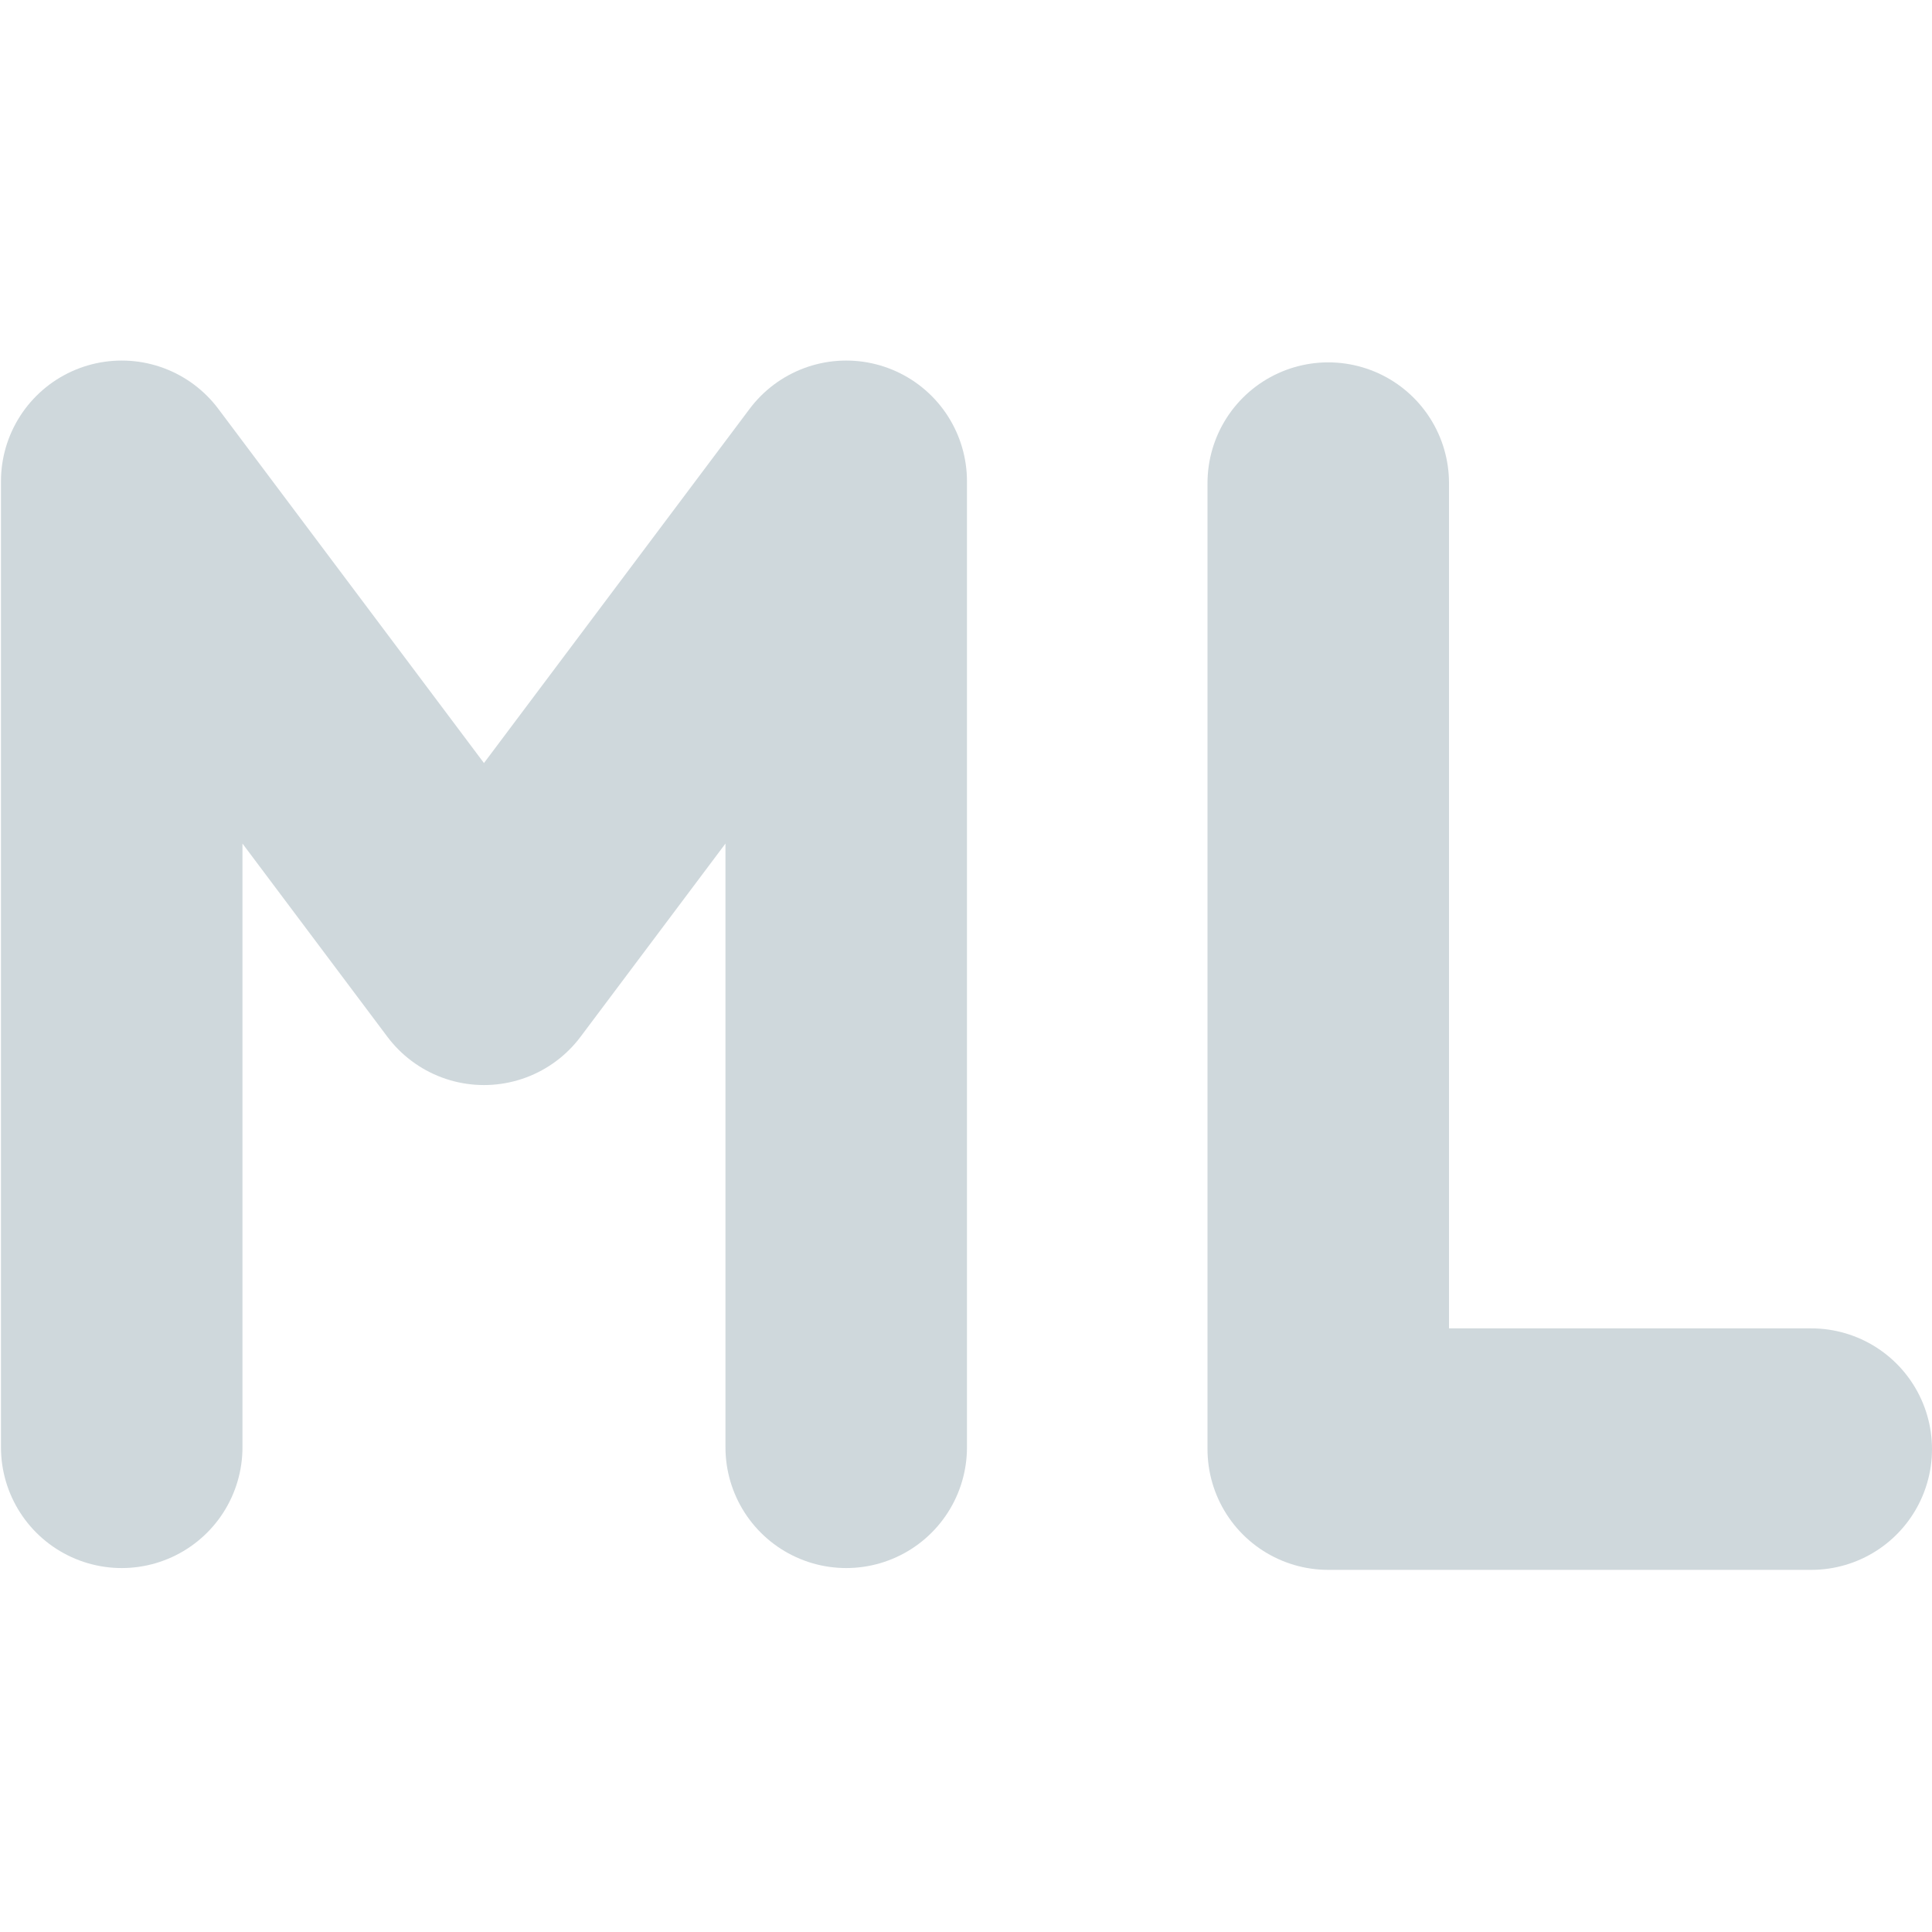
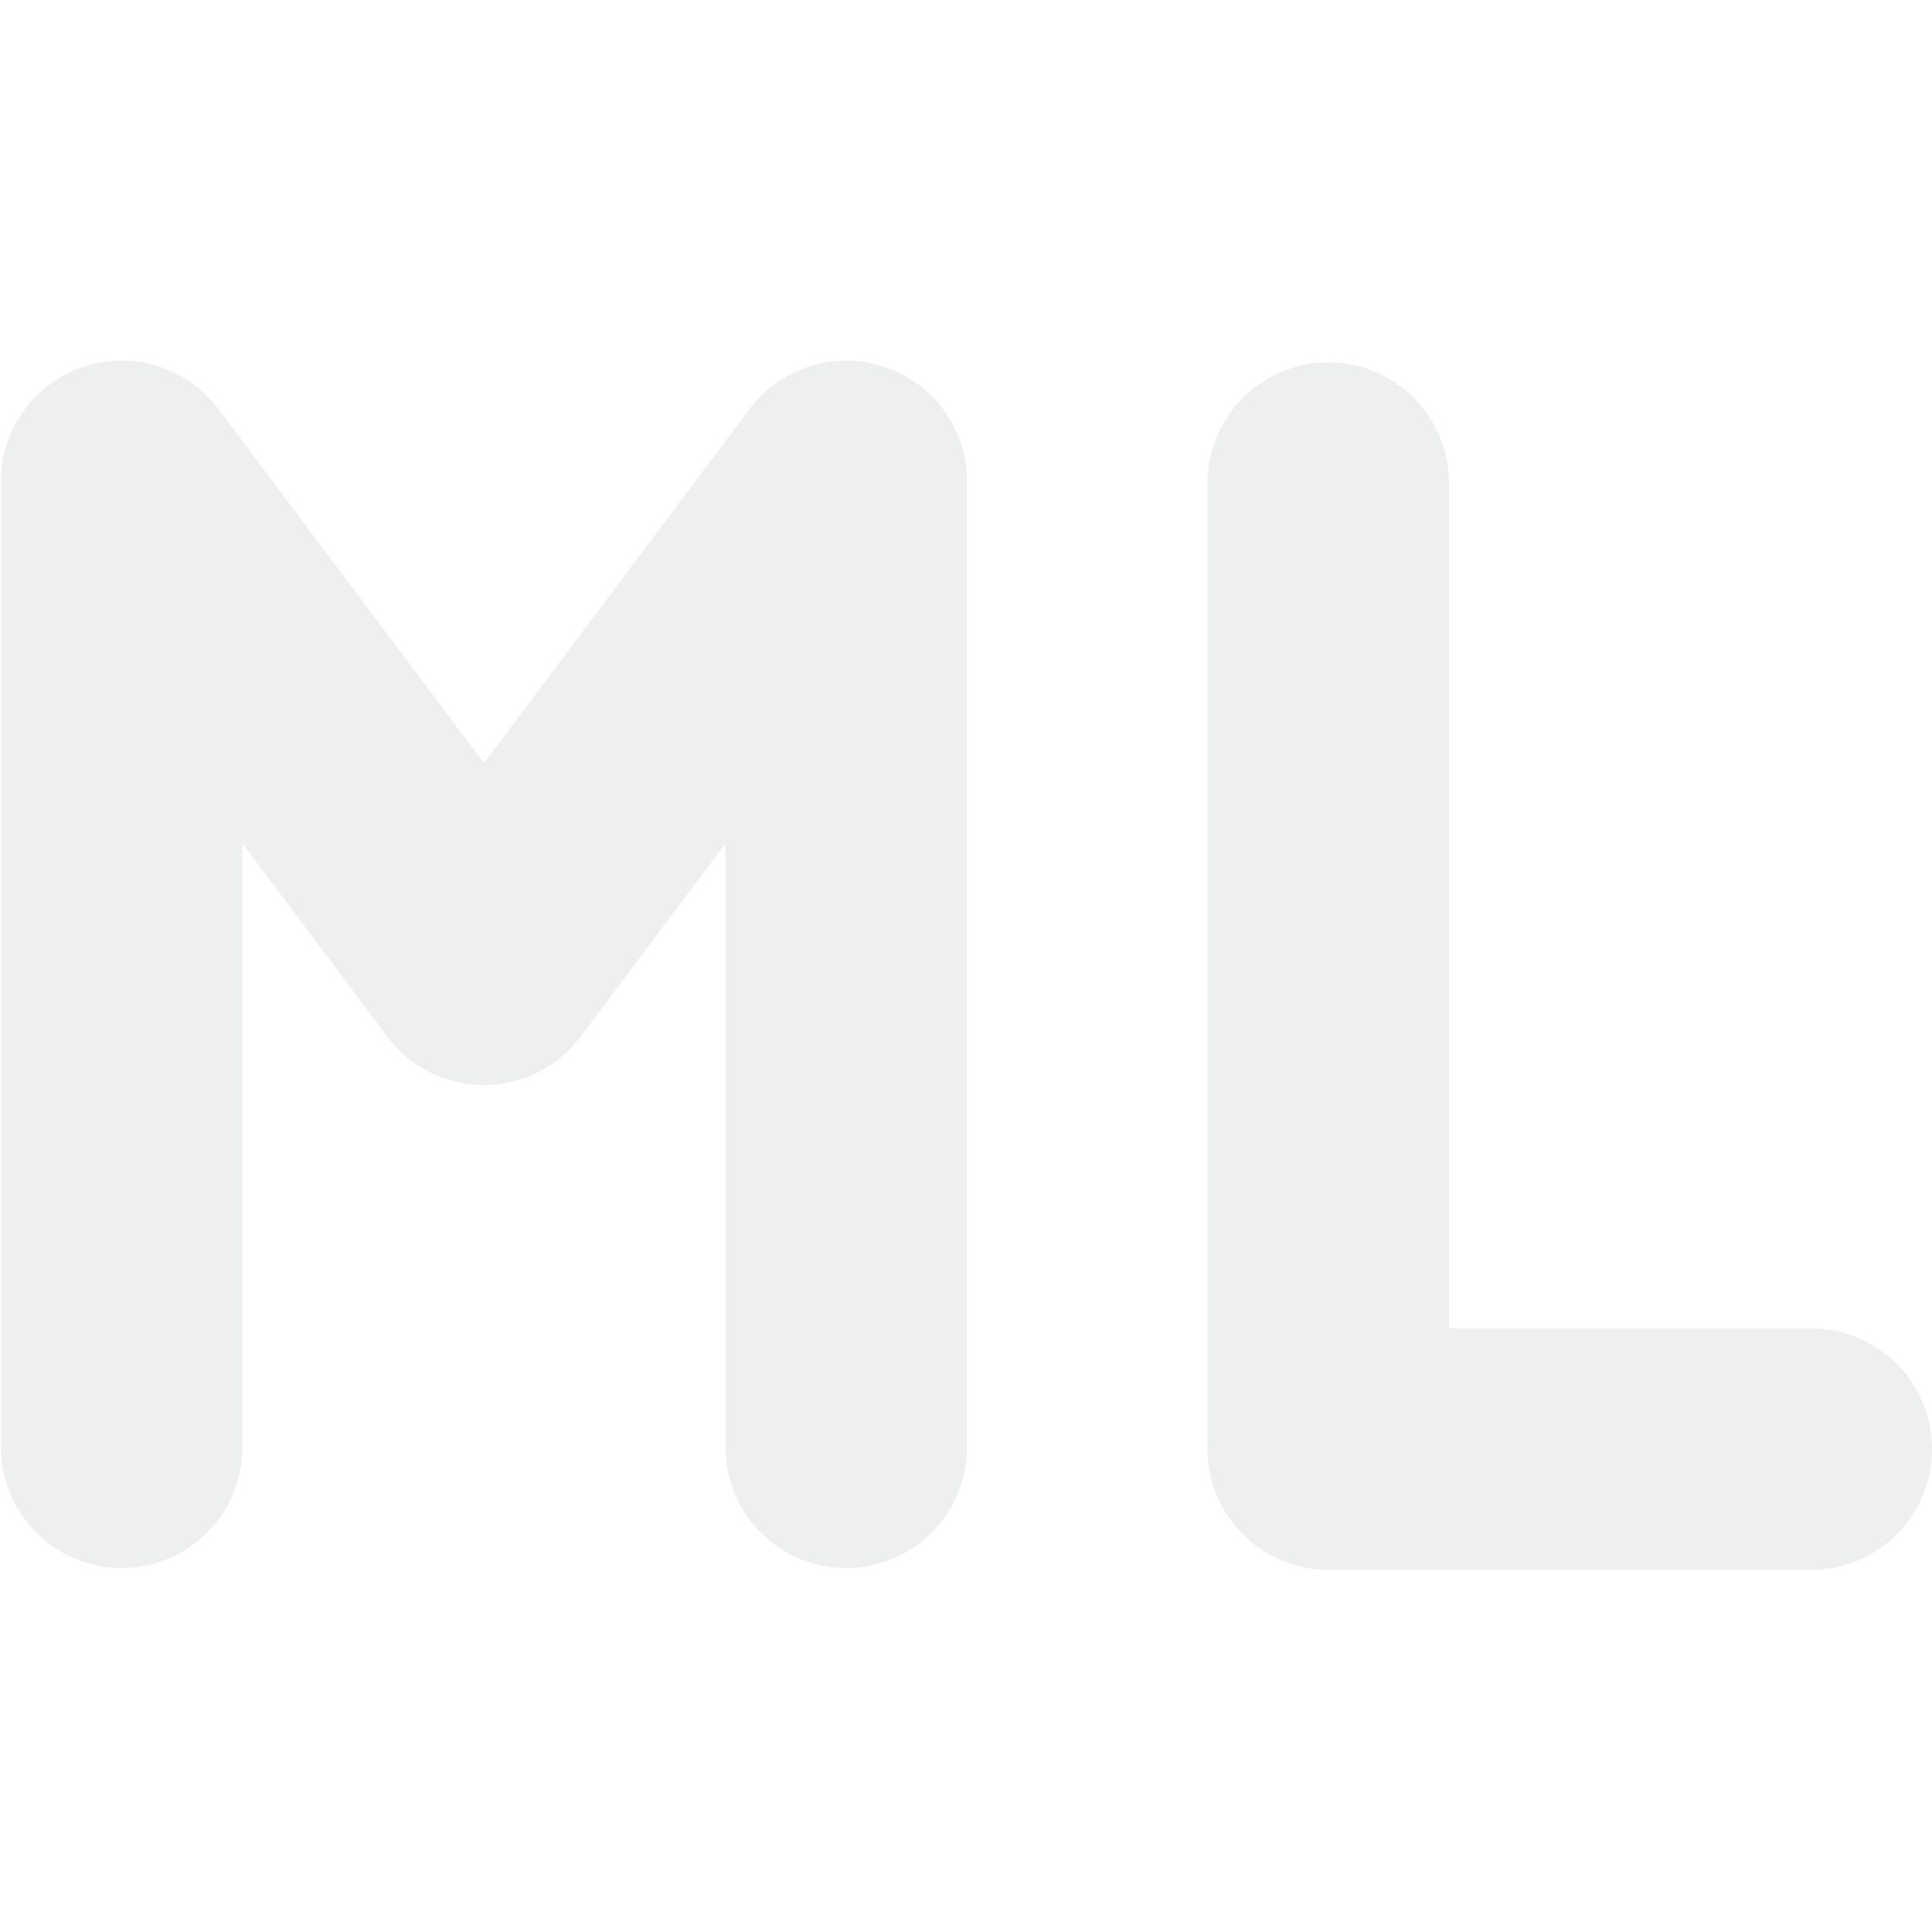
<svg xmlns="http://www.w3.org/2000/svg" width="16" height="16" version="1.1" viewBox="0 0 16 16">
  <g transform="translate(0,-1036.362)">
-     <path style="fill:none;stroke:#cfd8dc;stroke-width:2;stroke-linecap:round;stroke-linejoin:round" d="m 7.008,1048.348 0,-8 m -6,0 3,4 3,-4 m -6,8 0,-8" />
-     <path style="fill:none;stroke:#cfd8dc;stroke-width:2;stroke-linecap:round;stroke-linejoin:round" d="m 11,1040.363 0,8 4,0 0,0" />
+     <path style="fill:none;stroke:#eeefef;stroke-width:2;stroke-linecap:round;stroke-linejoin:round" d="m 7.008,1048.348 0,-8 m -6,0 3,4 3,-4 m -6,8 0,-8" />
+     <path style="fill:none;stroke:#eeefef;stroke-width:2;stroke-linecap:round;stroke-linejoin:round" d="m 11,1040.363 0,8 4,0 0,0" />
  </g>
</svg>
